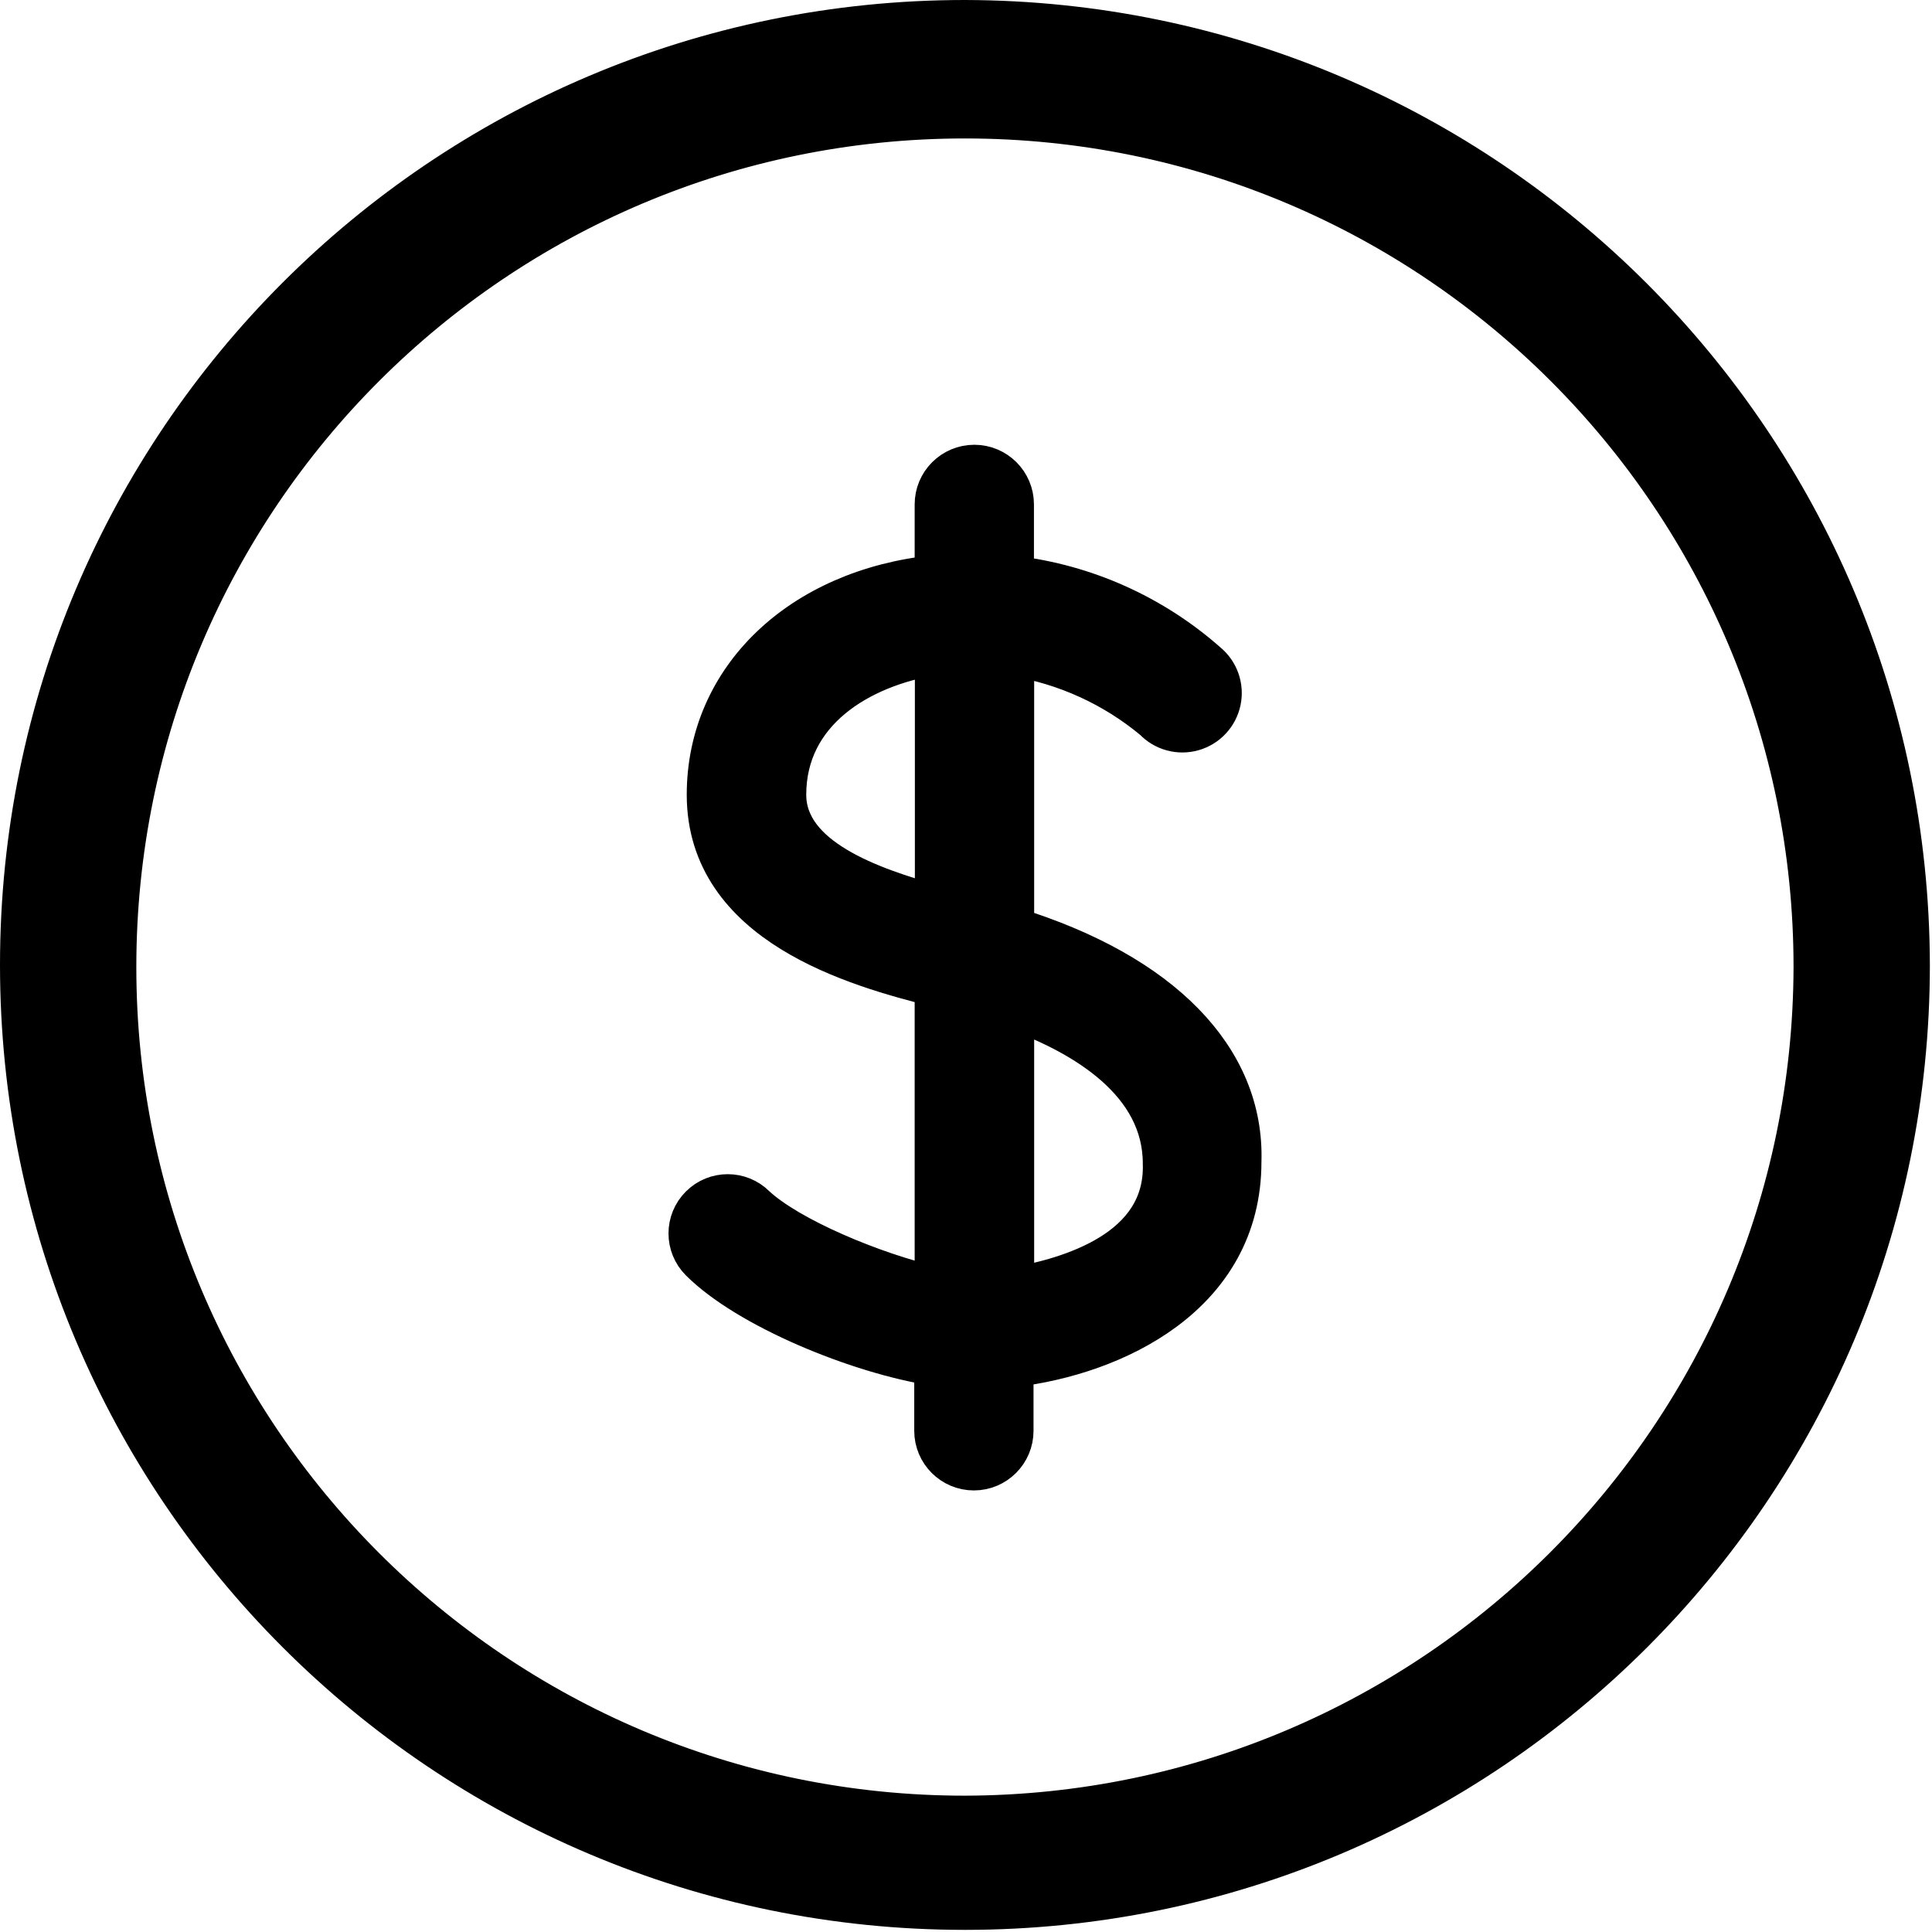
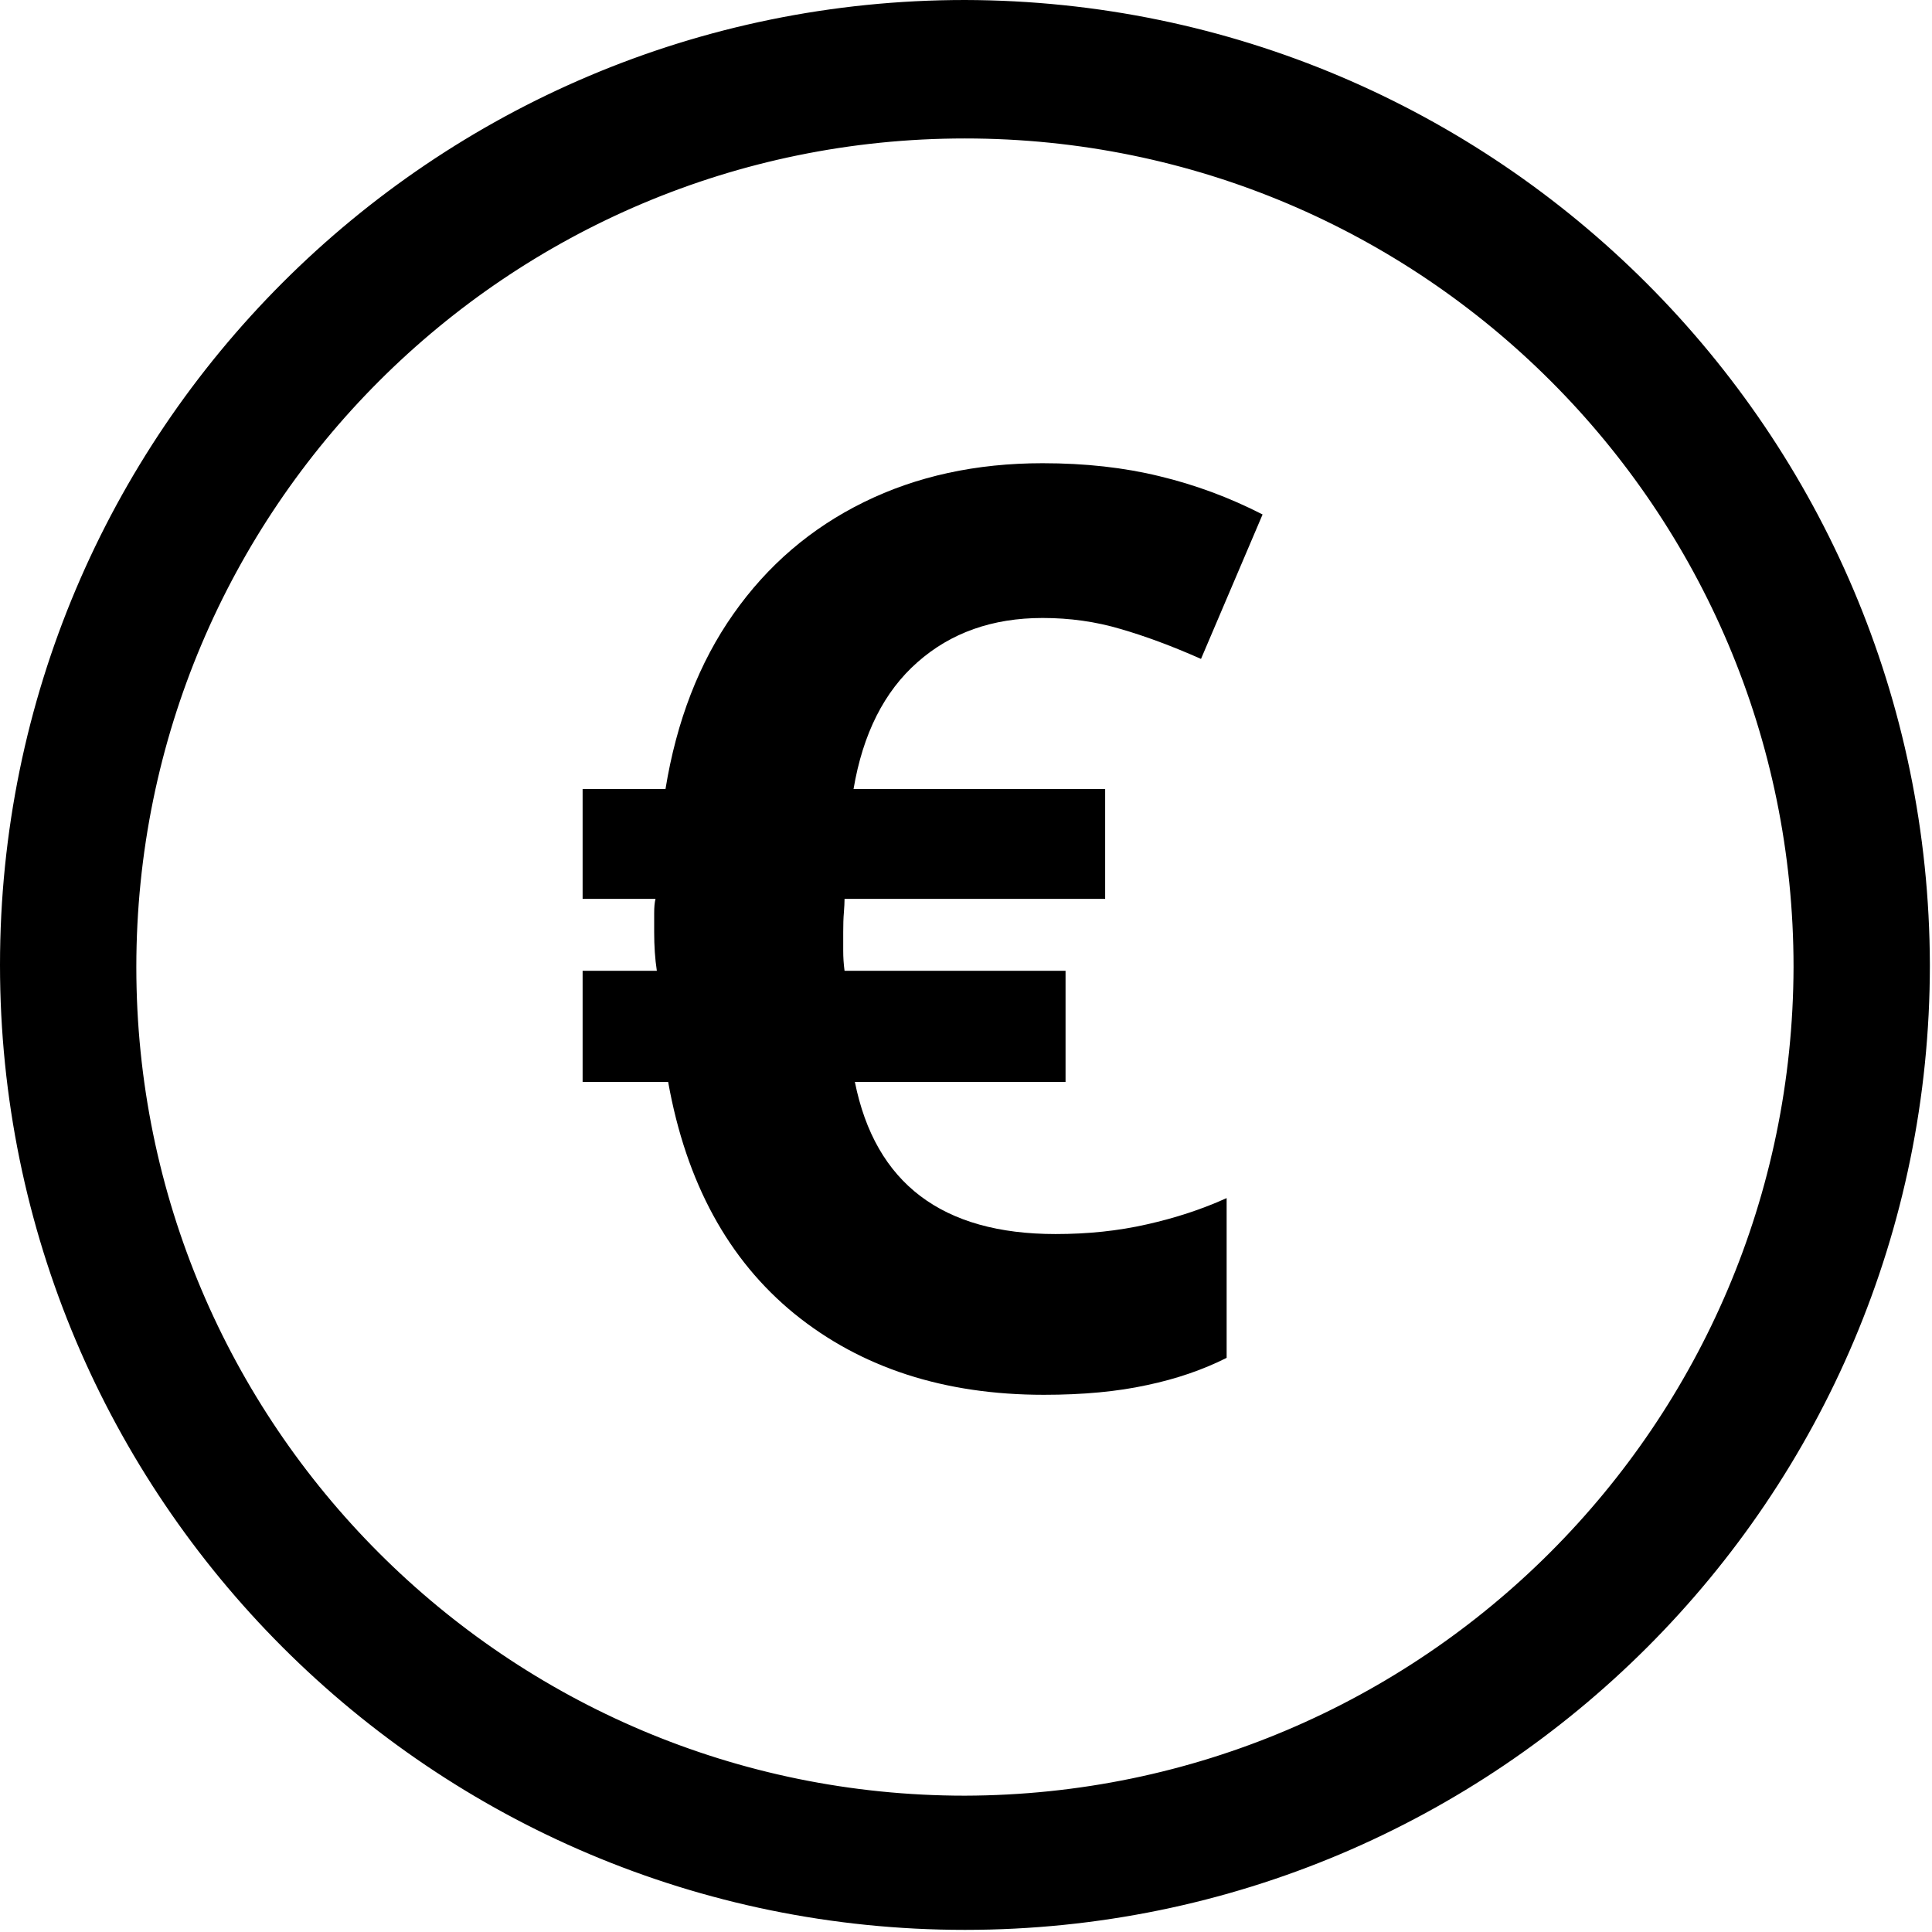
<svg xmlns="http://www.w3.org/2000/svg" width="90.7" height="90.7" data-name="Layer 1" version="1.1" viewBox="0 0 90.7 90.7">
  <path d="m45.3 0.9a44.4 44.4 0 1 0 44.4 44.4 44.5 44.5 0 0 0-44.4-44.4zm0 84.3a39.8 39.8 0 1 1 39.8-39.8 39.9 39.9 0 0 1-39.8 39.8z" stroke="#000" stroke-width="1.8" />
-   <path d="m47.6 43.5v-12.7a13.7 13.7 0 0 1 6.57 3 1.84 1.84 0 1 0 2.5-2.69 16.7 16.7 0 0 0-9.08-4.07v-3.36a1.85 1.85 0 0 0-3.7 0v3.33c-6.3 0.65-10.7 4.82-10.7 10.3 0 6.11 7 8.06 10.7 9v14.1c-2.87-0.65-6.85-2.32-8.43-3.8a1.83 1.83 0 0 0-2.59 2.59c2.22 2.22 7.41 4.35 11 4.91v3.06a1.85 1.85 0 0 0 3.7 0v-3c4.72-0.56 10.7-3.33 10.7-9.63 0.16-4.87-3.76-8.85-10.7-11zm-3.7-1c-3-0.83-7-2.22-7-5.19 0-3.89 3.43-6 7-6.57v11.7zm3.7 18v-13.1c3.33 1.2 7 3.43 7 7.22 0.13 4.08-4.4 5.37-7 5.83z" stroke="#000" stroke-width="1.9" />
+   <text x="25.431" y="64.887" fill="#000000" font-family="sans-serif" font-size="40px" letter-spacing="0px" word-spacing="0px" style="line-height:1.25" xml:space="preserve">
+     <tspan x="25.431" y="64.887" font-family="Tahoma" font-size="60px" font-weight="bold">€</tspan>
+   </text>
</svg>
